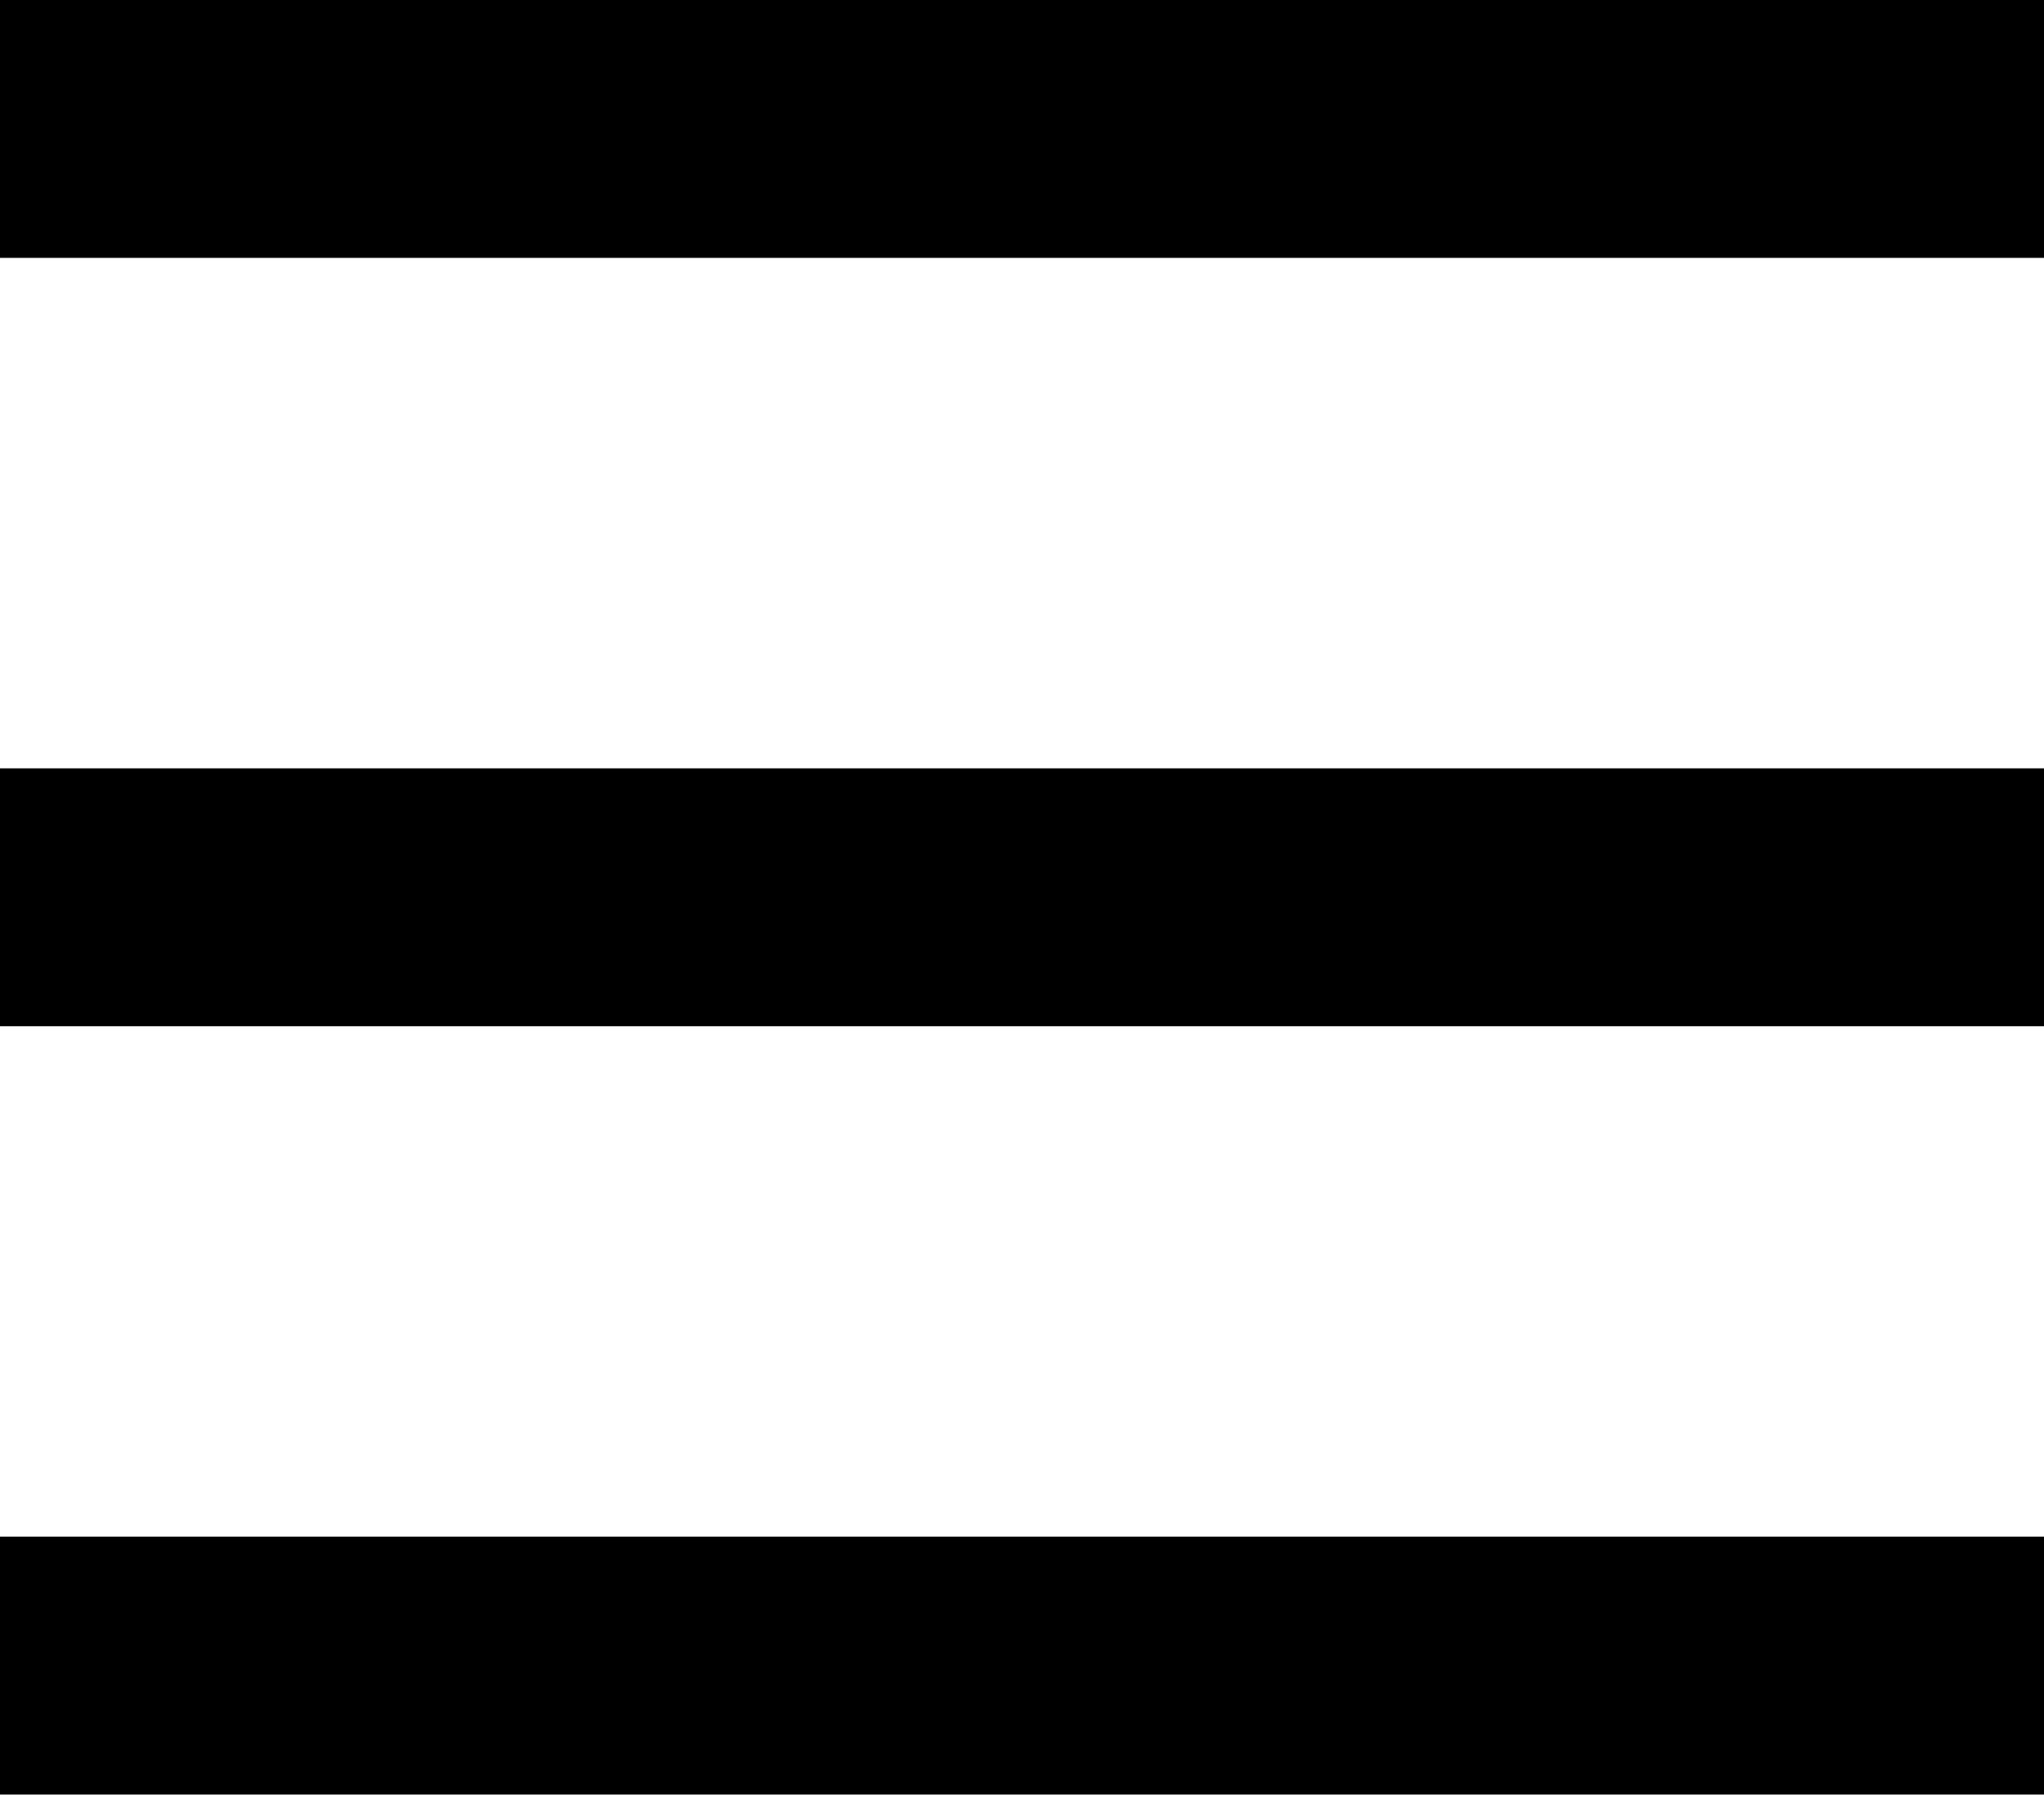
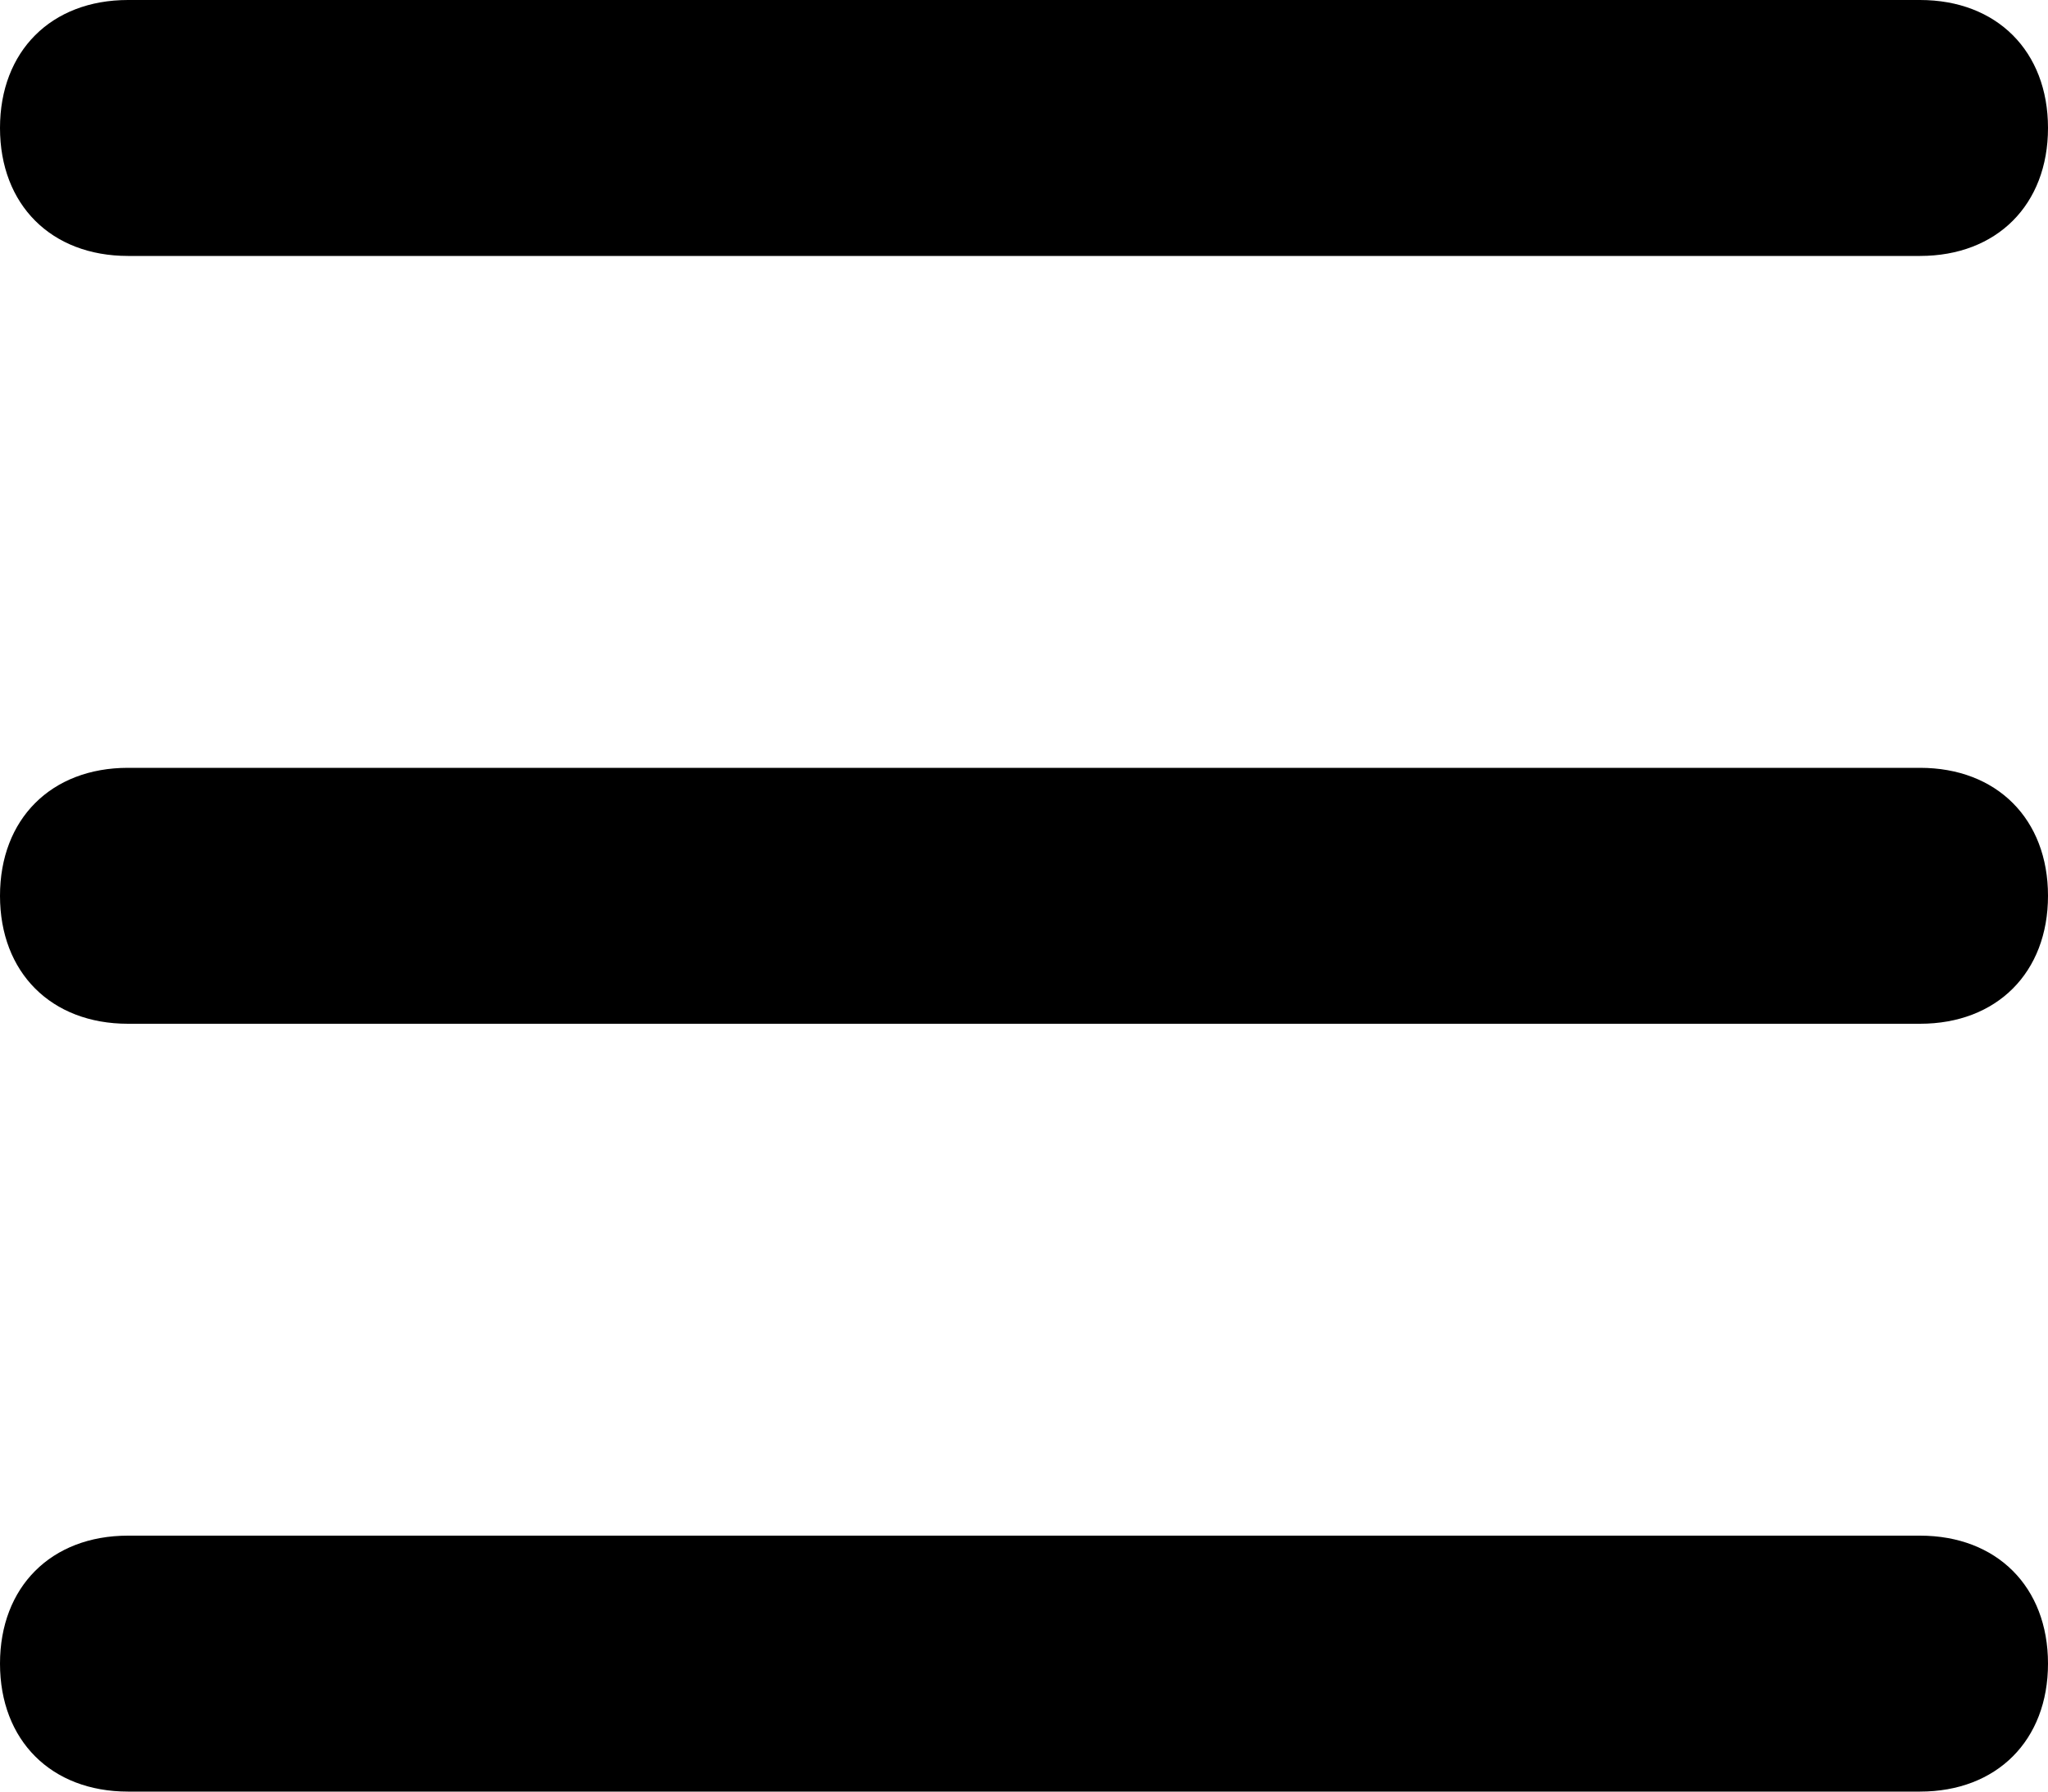
- <svg xmlns="http://www.w3.org/2000/svg" id="_이어_1" viewBox="0 0 388.48 341">
-   <rect width="388.48" height="49" />
-   <rect y="146" width="388.48" height="49" />
-   <rect y="292" width="388.48" height="49" />
+ <svg xmlns="http://www.w3.org/2000/svg" id="_레이어_1" viewBox="0 0 12 10.5">
+   <path d="M.75,10.5H11.25c.45,0,.75-.3,.75-.75s-.3-.75-.75-.75H.75c-.45,0-.75,.3-.75,.75s.3,.75,.75,.75ZM.75,6H11.25c.45,0,.75-.3,.75-.75s-.3-.75-.75-.75H.75c-.45,0-.75,.3-.75,.75s.3,.75,.75,.75ZM.75,1.5H11.25c.45,0,.75-.3,.75-.75s-.3-.75-.75-.75H.75C.3,0,0,.3,0,.75s.3,.75,.75,.75Z" />
</svg>
